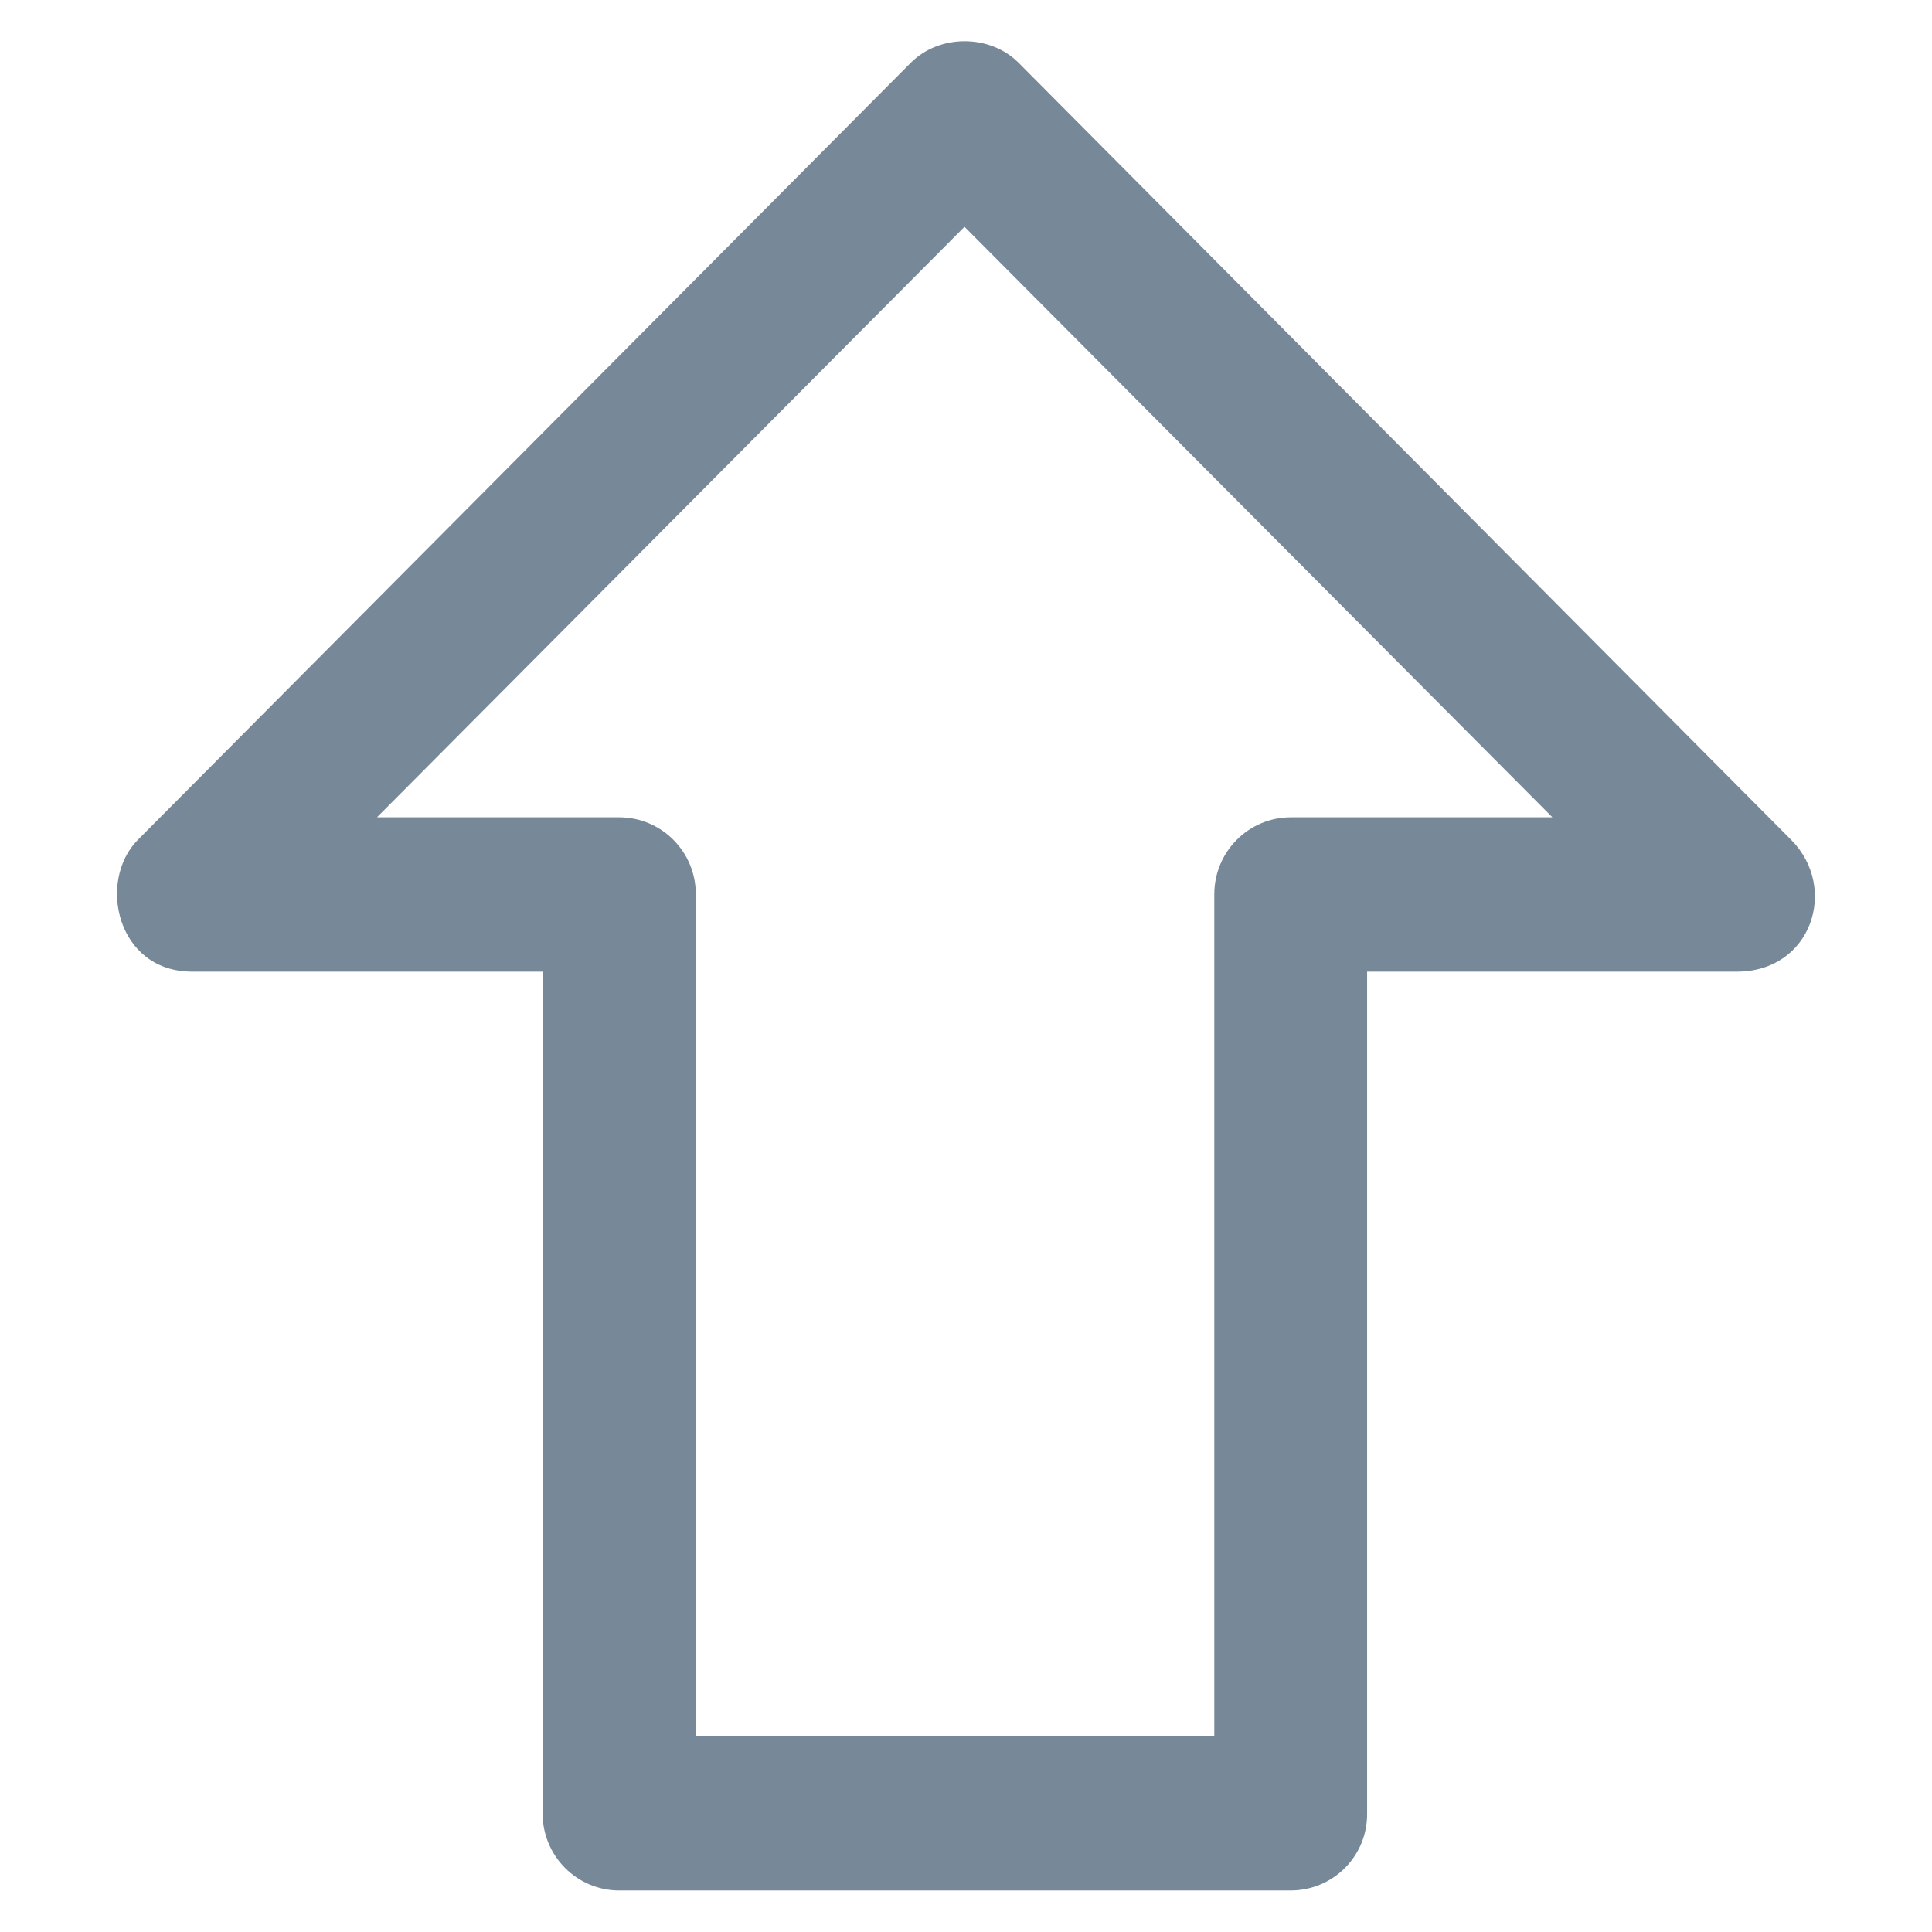
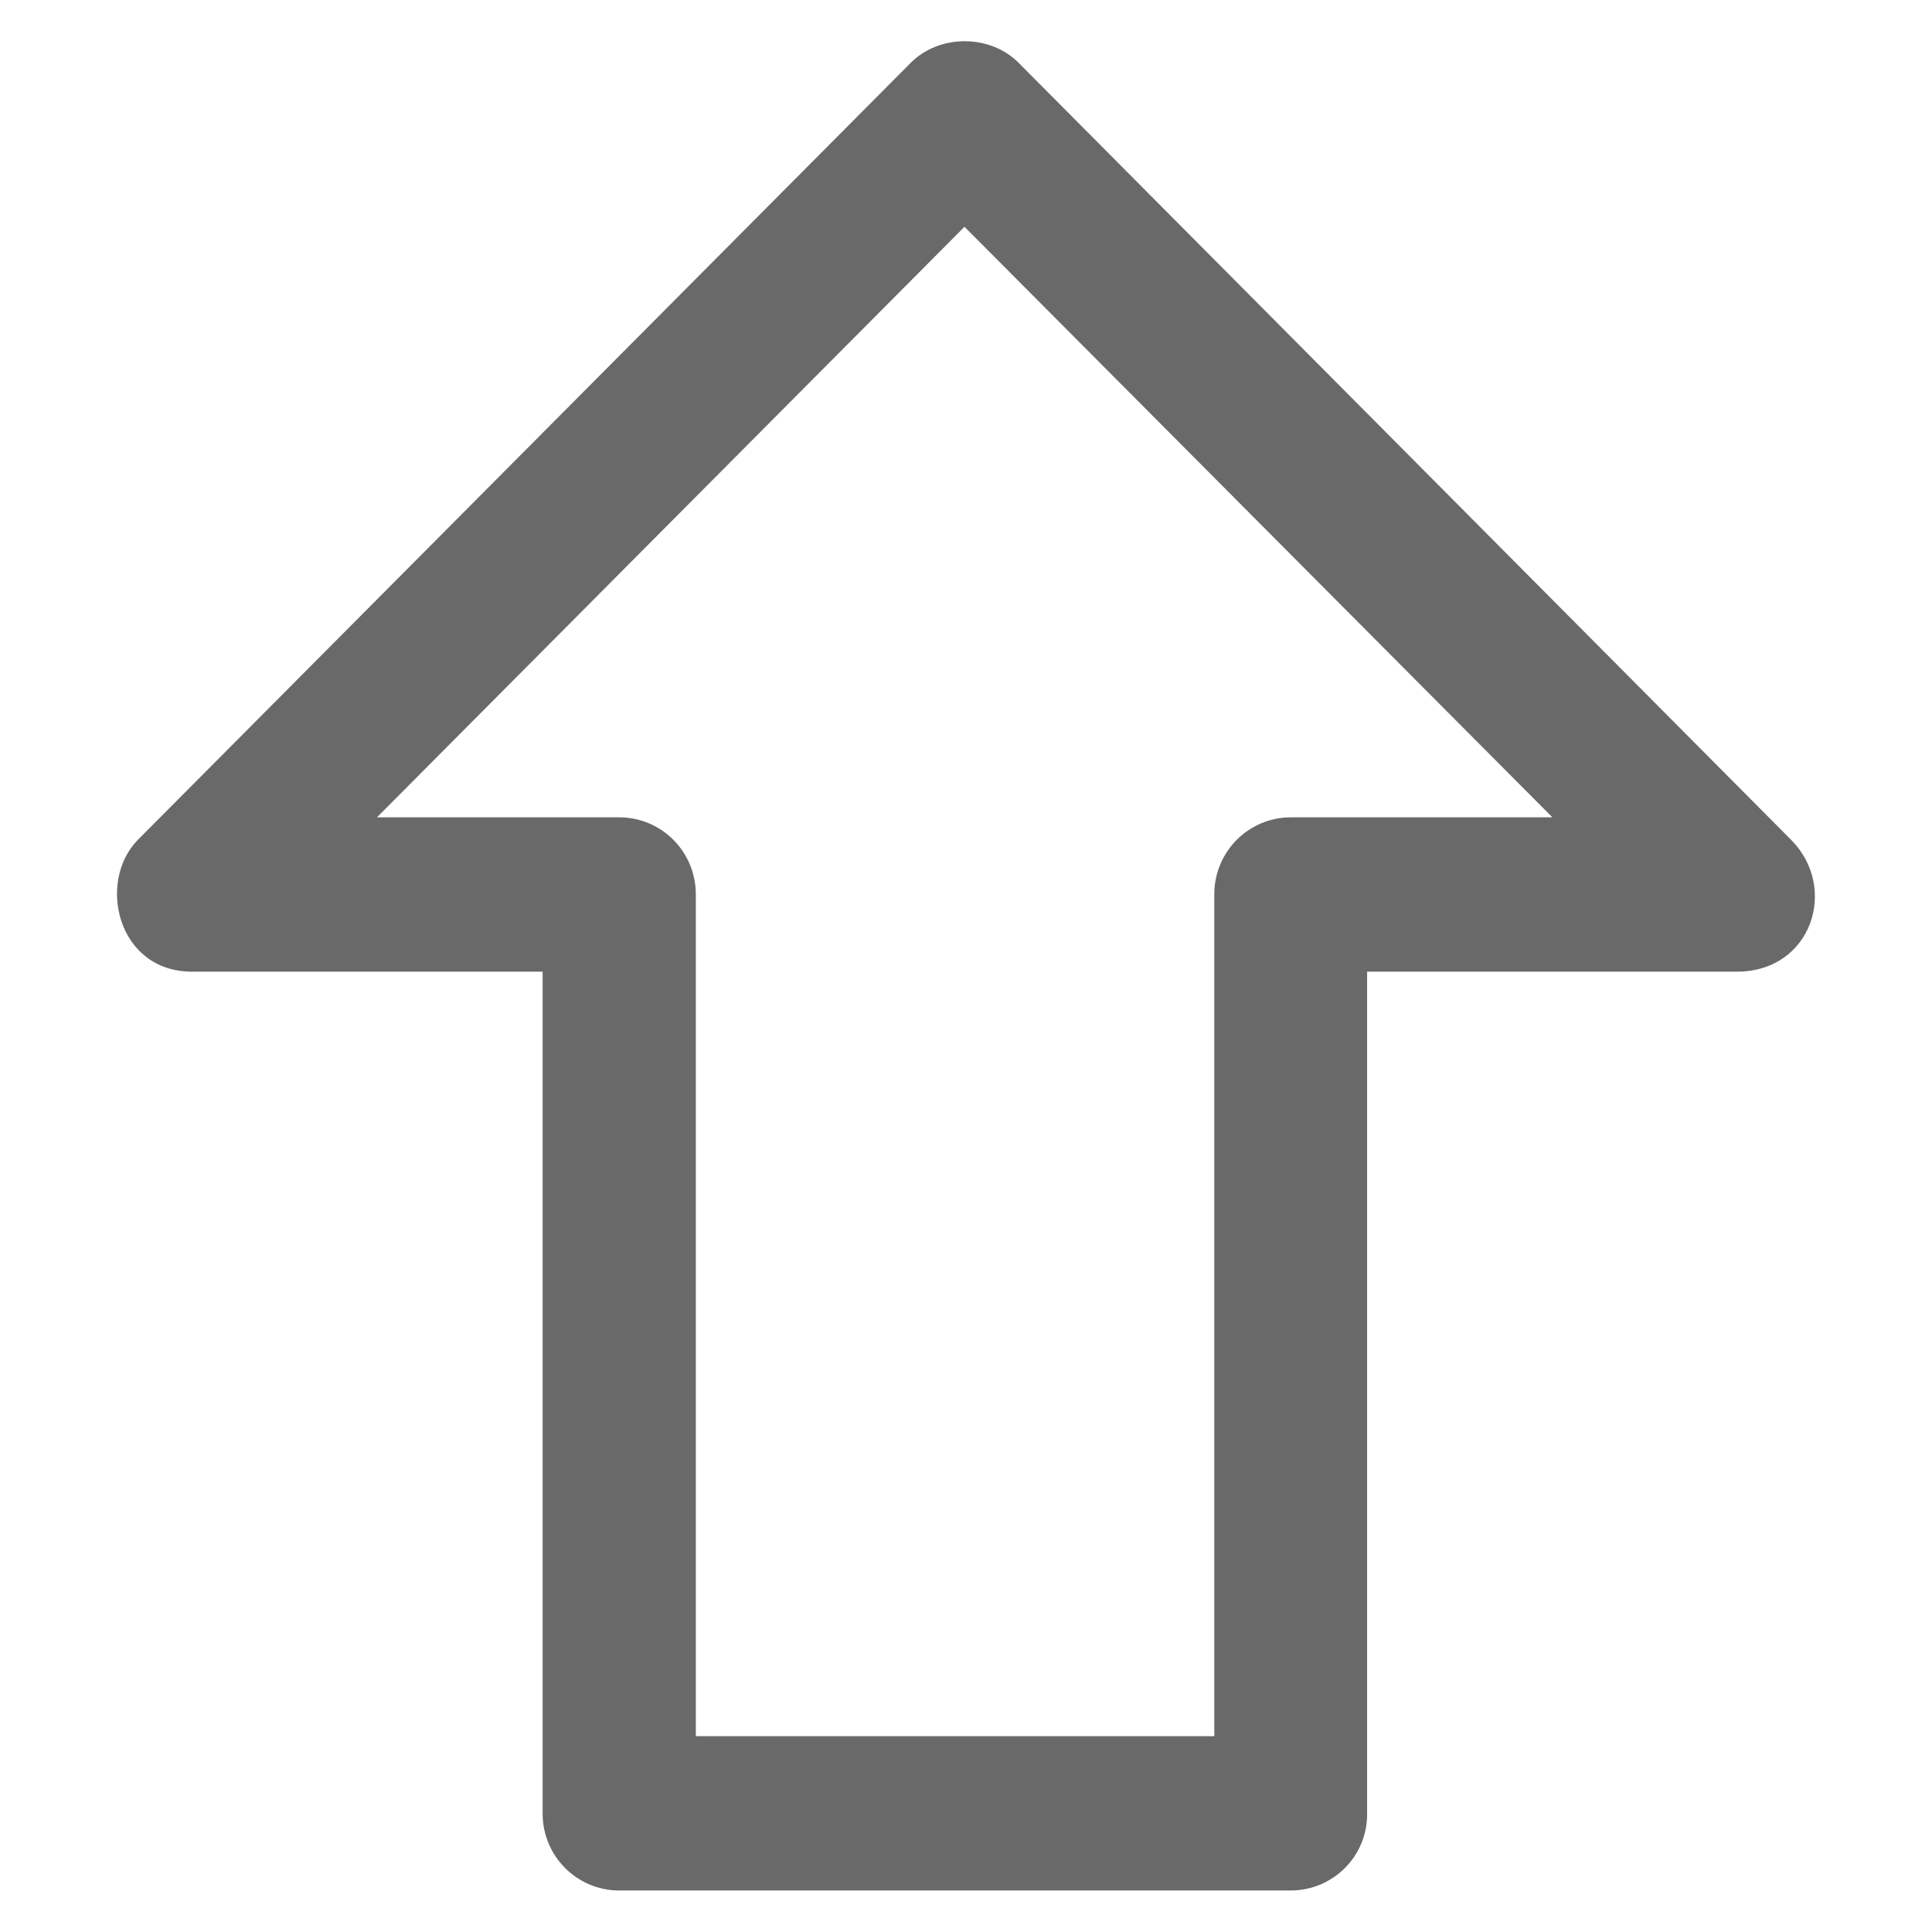
- <svg xmlns="http://www.w3.org/2000/svg" viewBox="0 0 512 512" enable-background="new 0 0 512 512" fill="LightSlateGray">
+ <svg xmlns="http://www.w3.org/2000/svg" viewBox="0 0 512 512" enable-background="new 0 0 512 512" fill="DimGray">
  <g>
    <path d="m184.5,460.1h137.3v-223.1c0-11.3 9.1-20.4 20.3-20.4h69.3l-155.8-156.5-155.7,156.5h64.2c11.2,0 20.3,9.1 20.3,20.4v223.1h0.1zm157.5,40.9h-177.9c-11.2,0-20.3-9.1-20.3-20.4v-223.1h-92.9c-19.9,0-25.2-23.9-14.4-34.9l204.8-205.9c7.6-7.7 21.1-7.7 28.7,1.06581e-14l204.7,205.9c12.6,12.7 5.4,34.9-14.4,34.9h-98v223.1c0.1,11.3-9,20.4-20.3,20.4z" />
  </g>
</svg>
